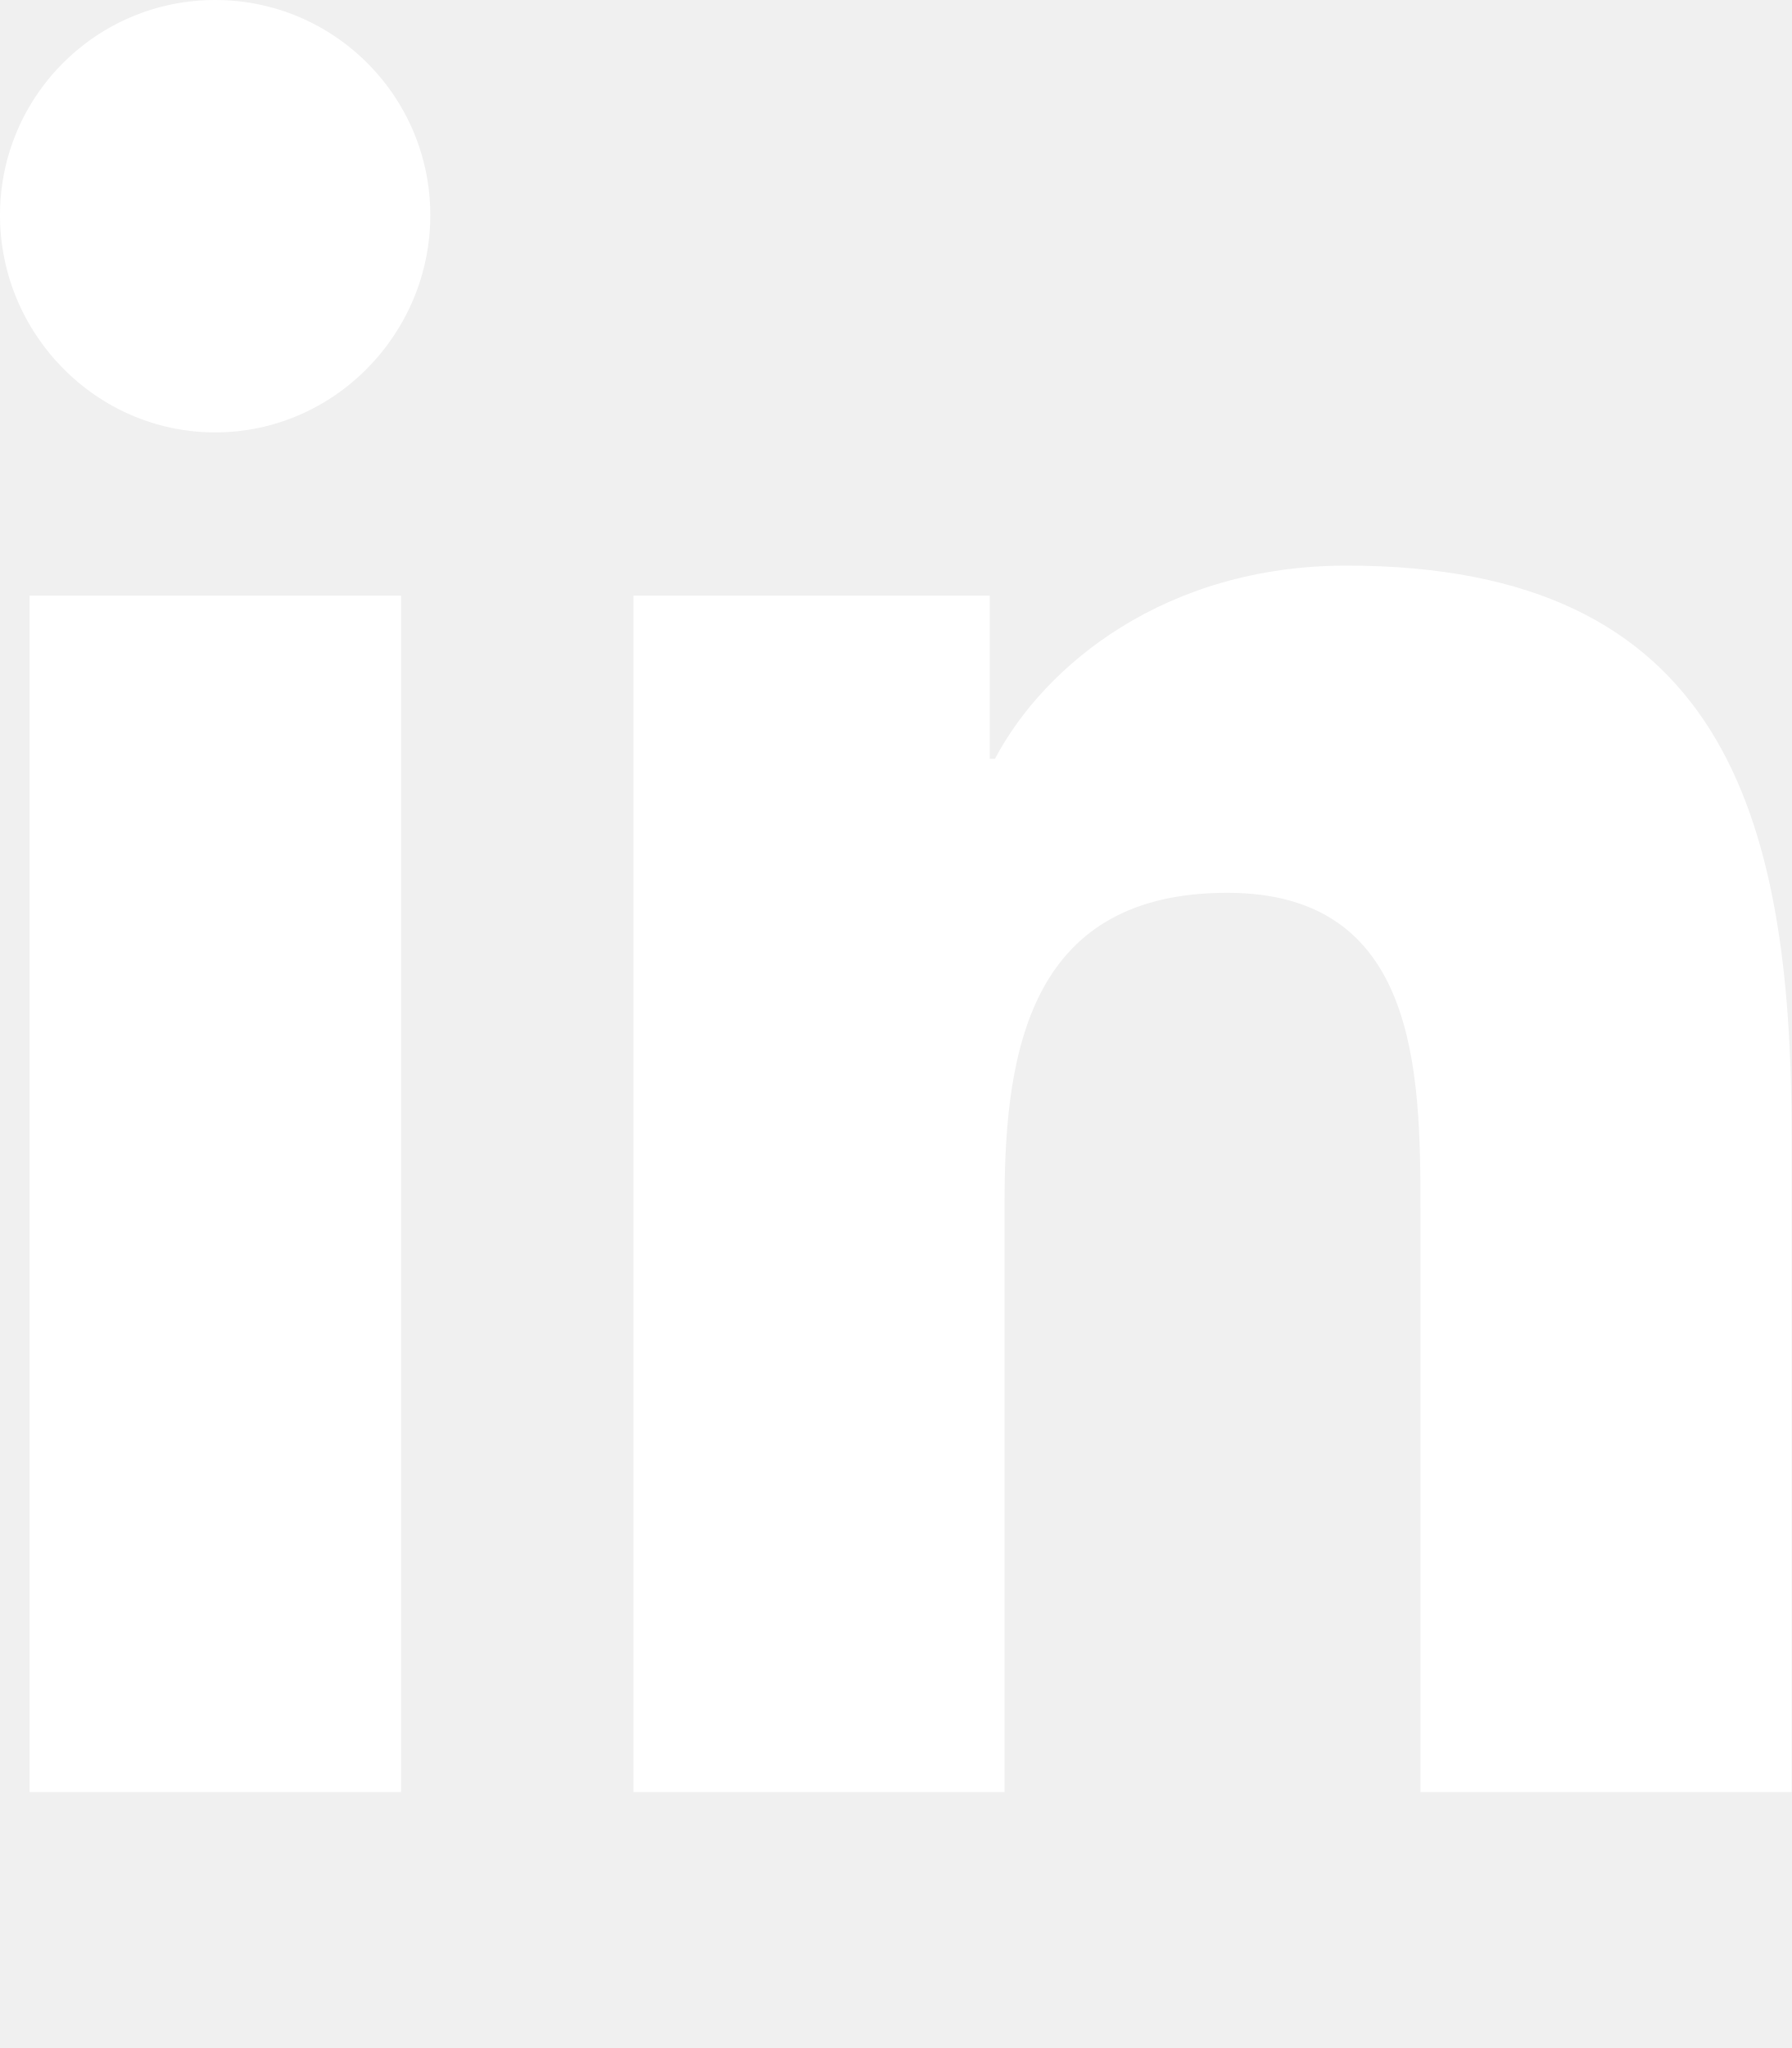
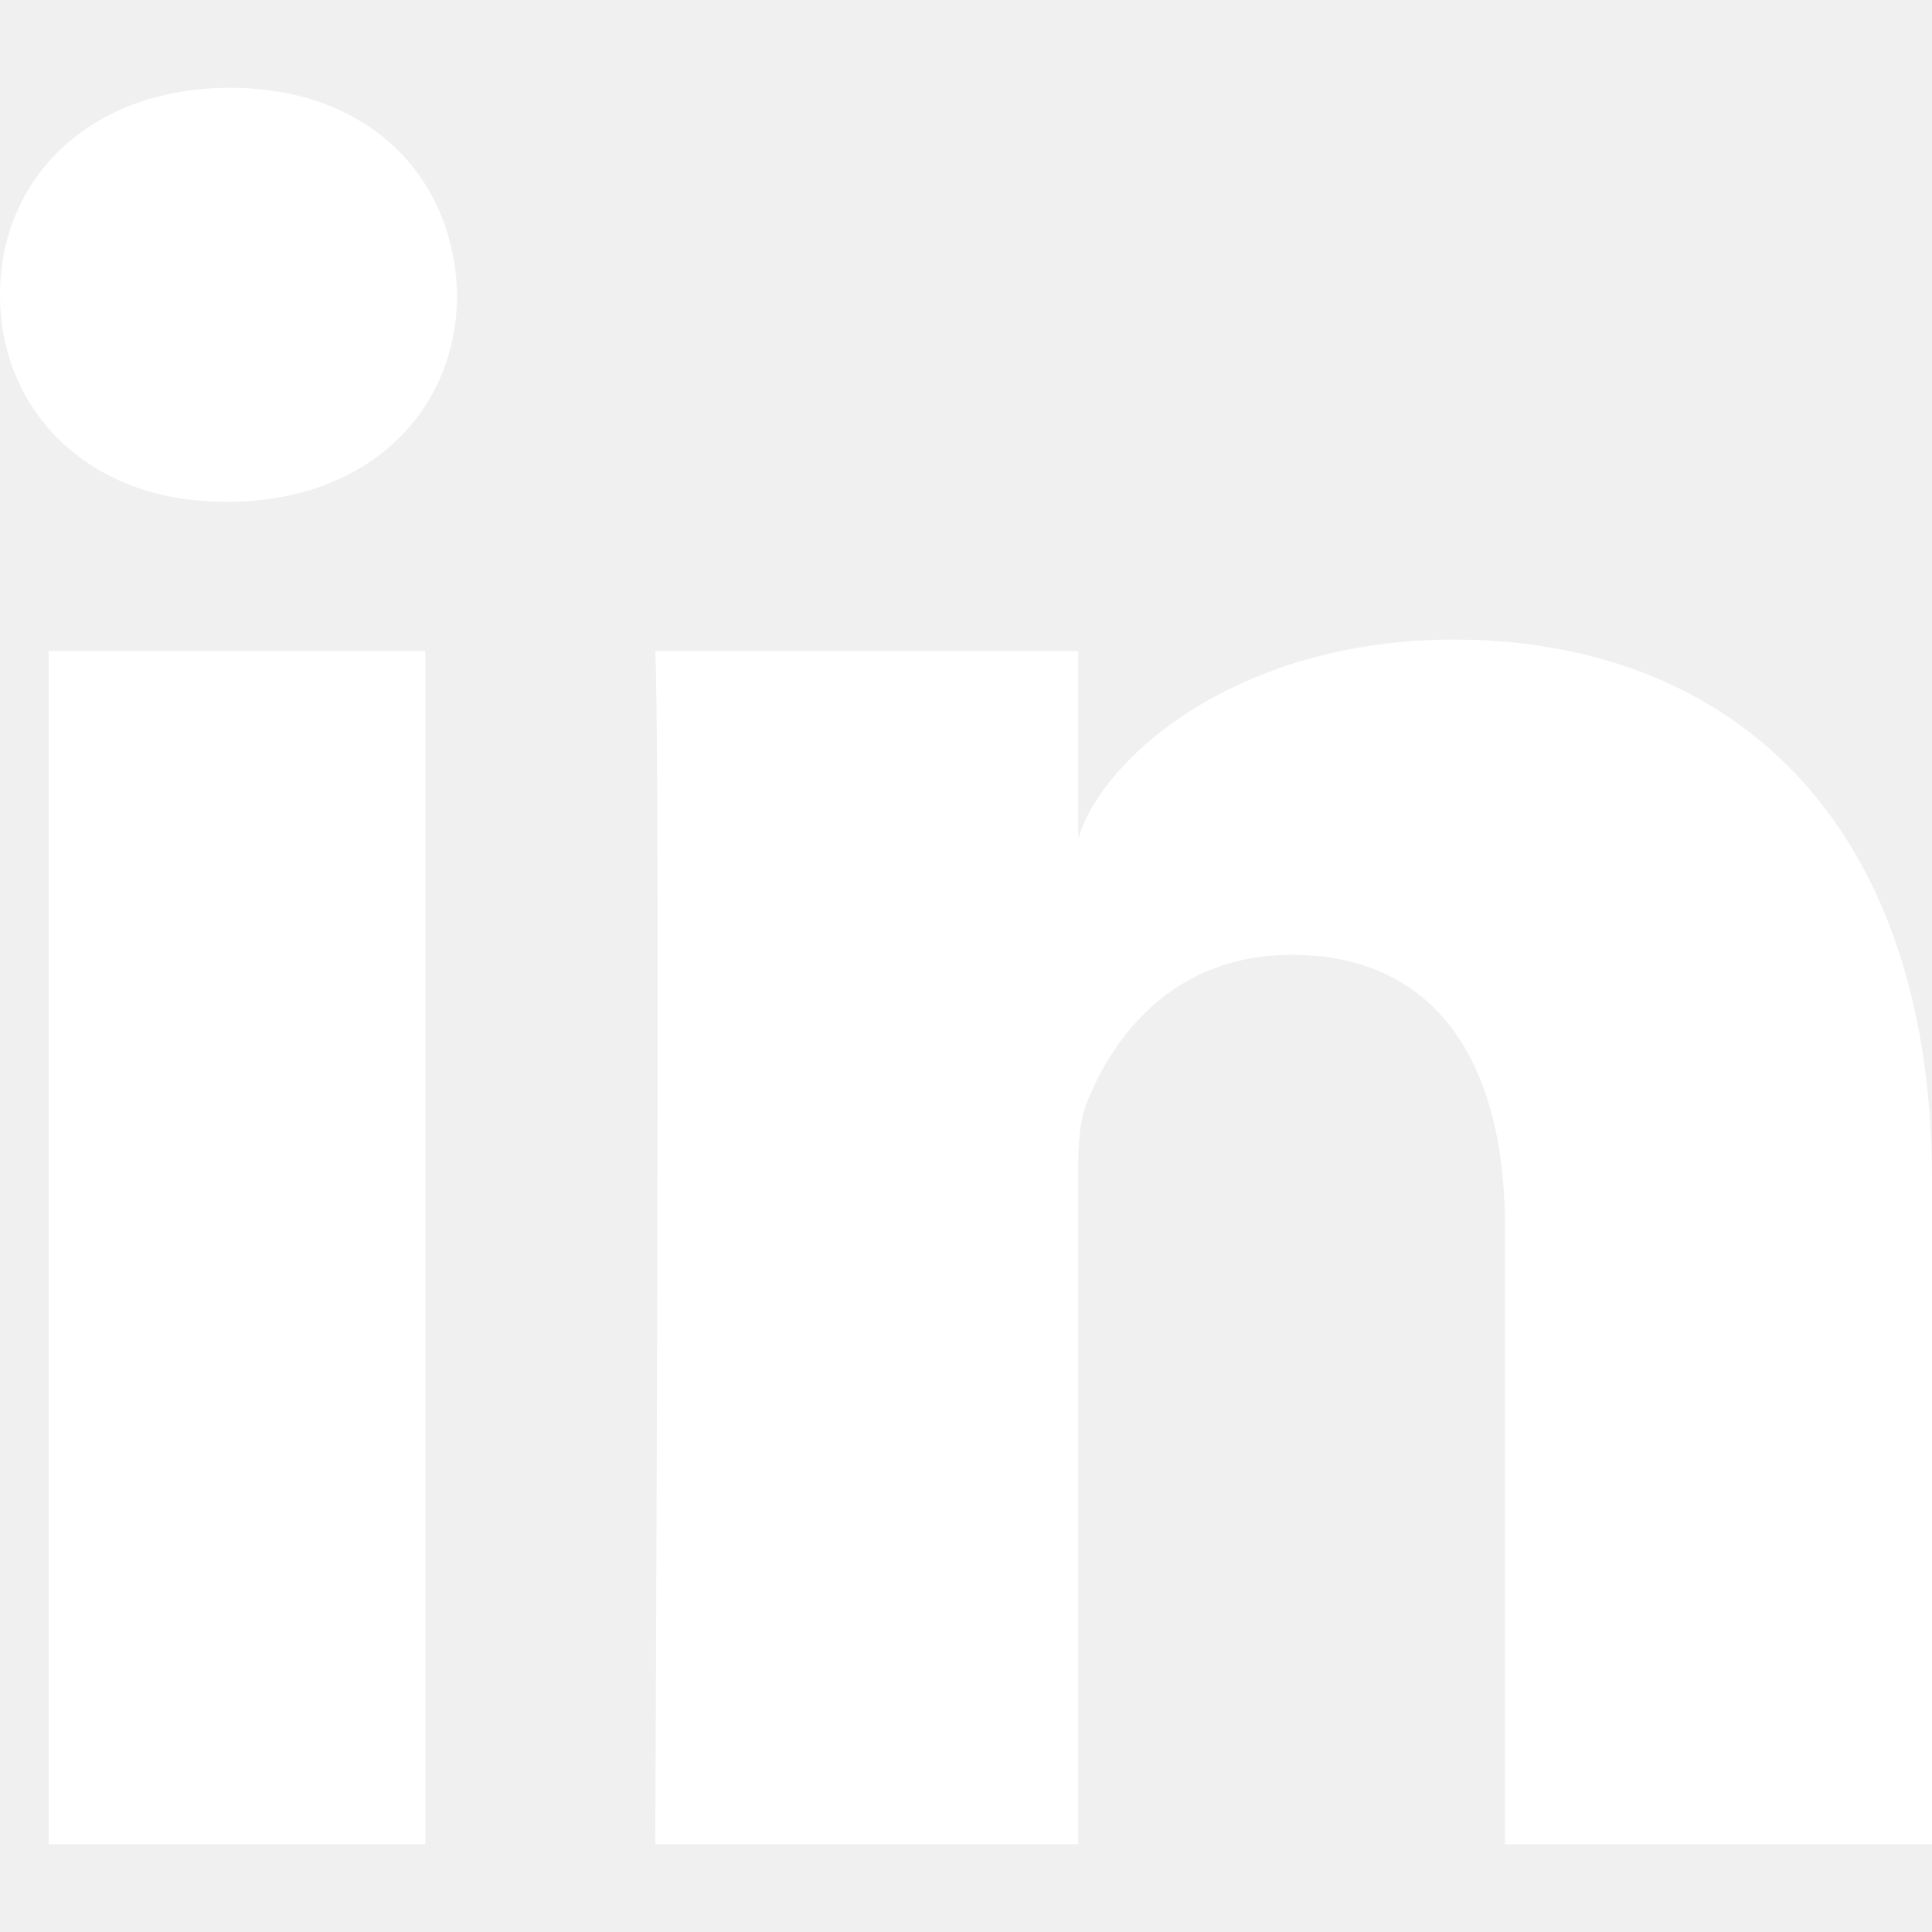
- <svg xmlns="http://www.w3.org/2000/svg" viewBox="0 0 448 512">
-   <path fill="white" d="M100.3 448H7.4V148.9h92.9zM53.8 108.1C24.1 108.1 0 83.5 0 53.8a53.8 53.8 0 0 1 107.6 0c0 29.7-24.1 54.3-53.8 54.3zM447.9 448h-92.7V302.4c0-34.7-.7-79.2-48.3-79.2-48.3 0-55.7 37.7-55.7 76.7V448h-92.8V148.9h89.1v40.8h1.3c12.4-23.5 42.7-48.3 87.9-48.3 94 0 111.3 61.9 111.3 142.3V448z" />
+ <svg xmlns="http://www.w3.org/2000/svg" width="800px" height="800px" viewBox="0 -2 44 44" version="1.1">
+   <defs>
+ 
+ </defs>
+   <g id="Icons" stroke="none" stroke-width="1" fill="none" fill-rule="evenodd">
+     <g id="Color-" transform="translate(-702, -265)" fill="#ffffff">
+       <path d="M746,305 L736.275,305 L736.275,290.938 C736.275,287.258 734.754,284.745 731.409,284.745 C728.851,284.745 727.428,286.441 726.766,288.075 C726.517,288.661 726.556,289.478 726.556,290.296 L726.556,305 L716.922,305 C716.922,305 717.046,280.091 716.922,277.827 L726.556,277.827 L726.556,282.092 C727.125,280.227 730.204,277.566 735.116,277.566 C741.211,277.566 746,281.474 746,289.891 L746,305 L746,305 Z M707.179,274.428 L707.117,274.428 C704.013,274.428 702,272.351 702,269.718 C702,267.034 704.072,265 707.239,265 C710.403,265 712.348,267.029 712.41,269.71 C712.41,272.343 710.403,274.428 707.179,274.428 L707.179,274.428 L707.179,274.428 Z M703.11,277.827 L711.686,277.827 L711.686,305 L703.11,305 L703.11,277.827 L703.11,277.827 Z" id="LinkedIn">
+ 
+ </path>
+     </g>
+   </g>
</svg>
